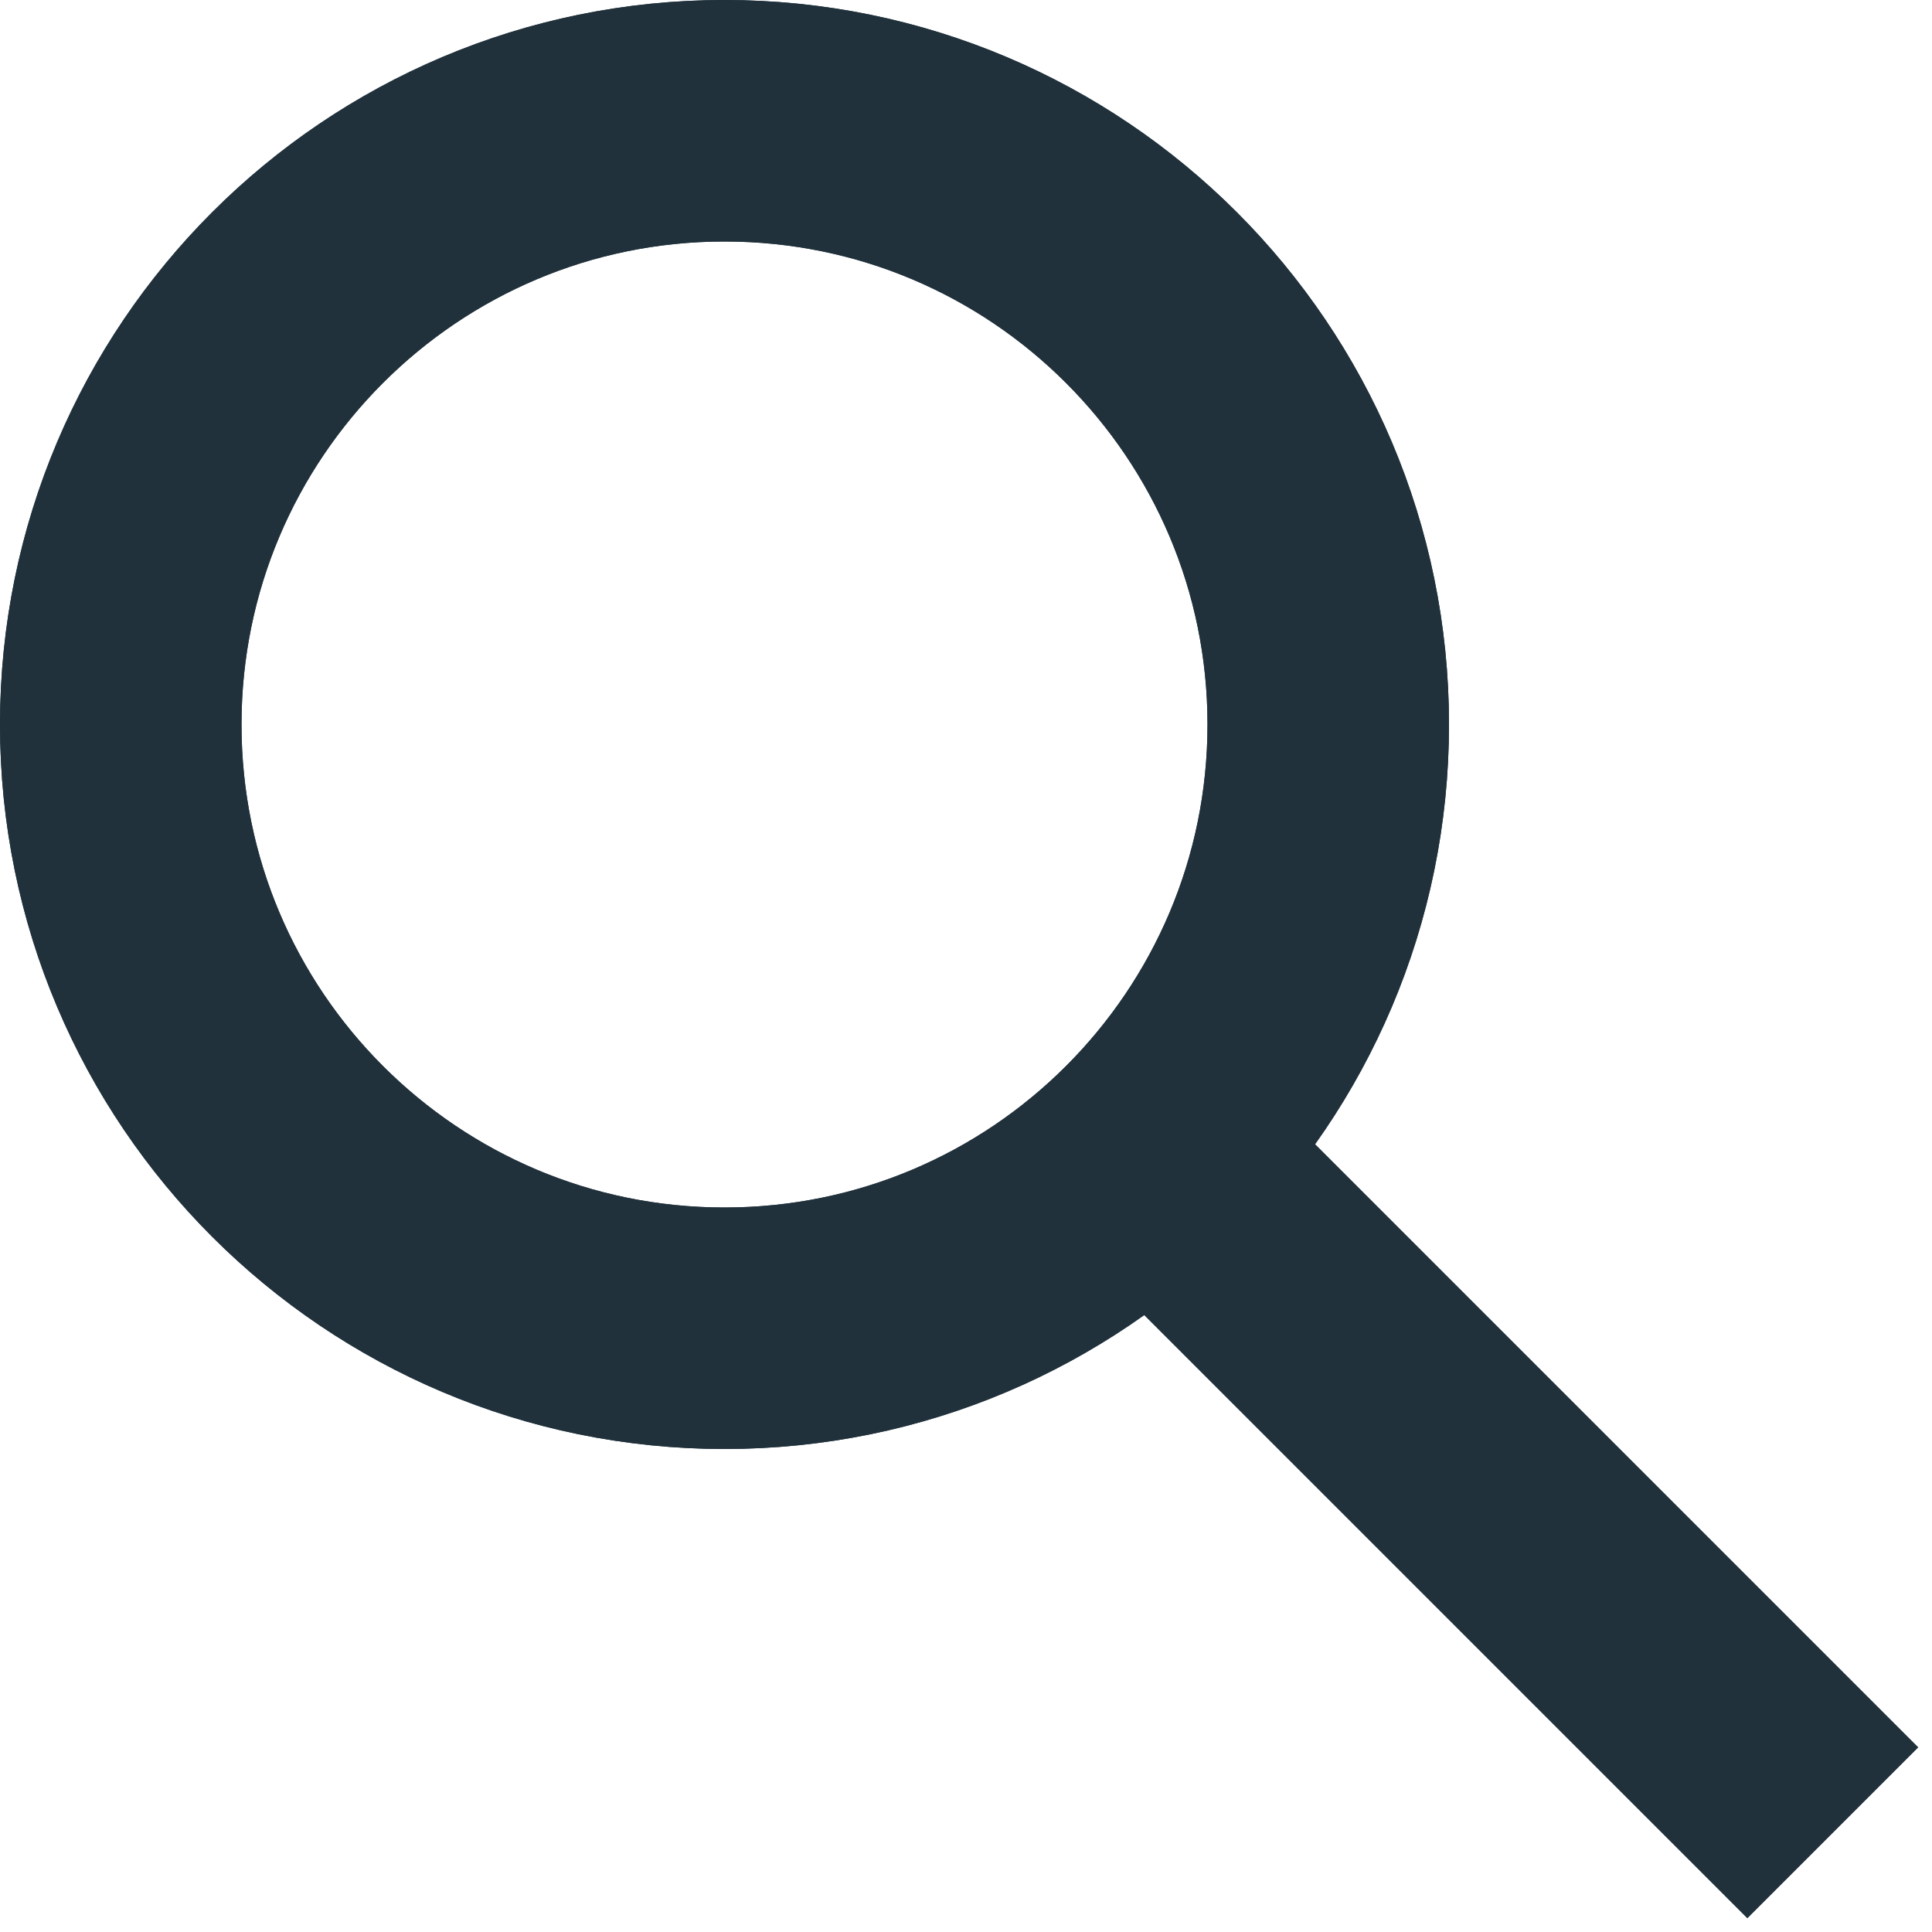
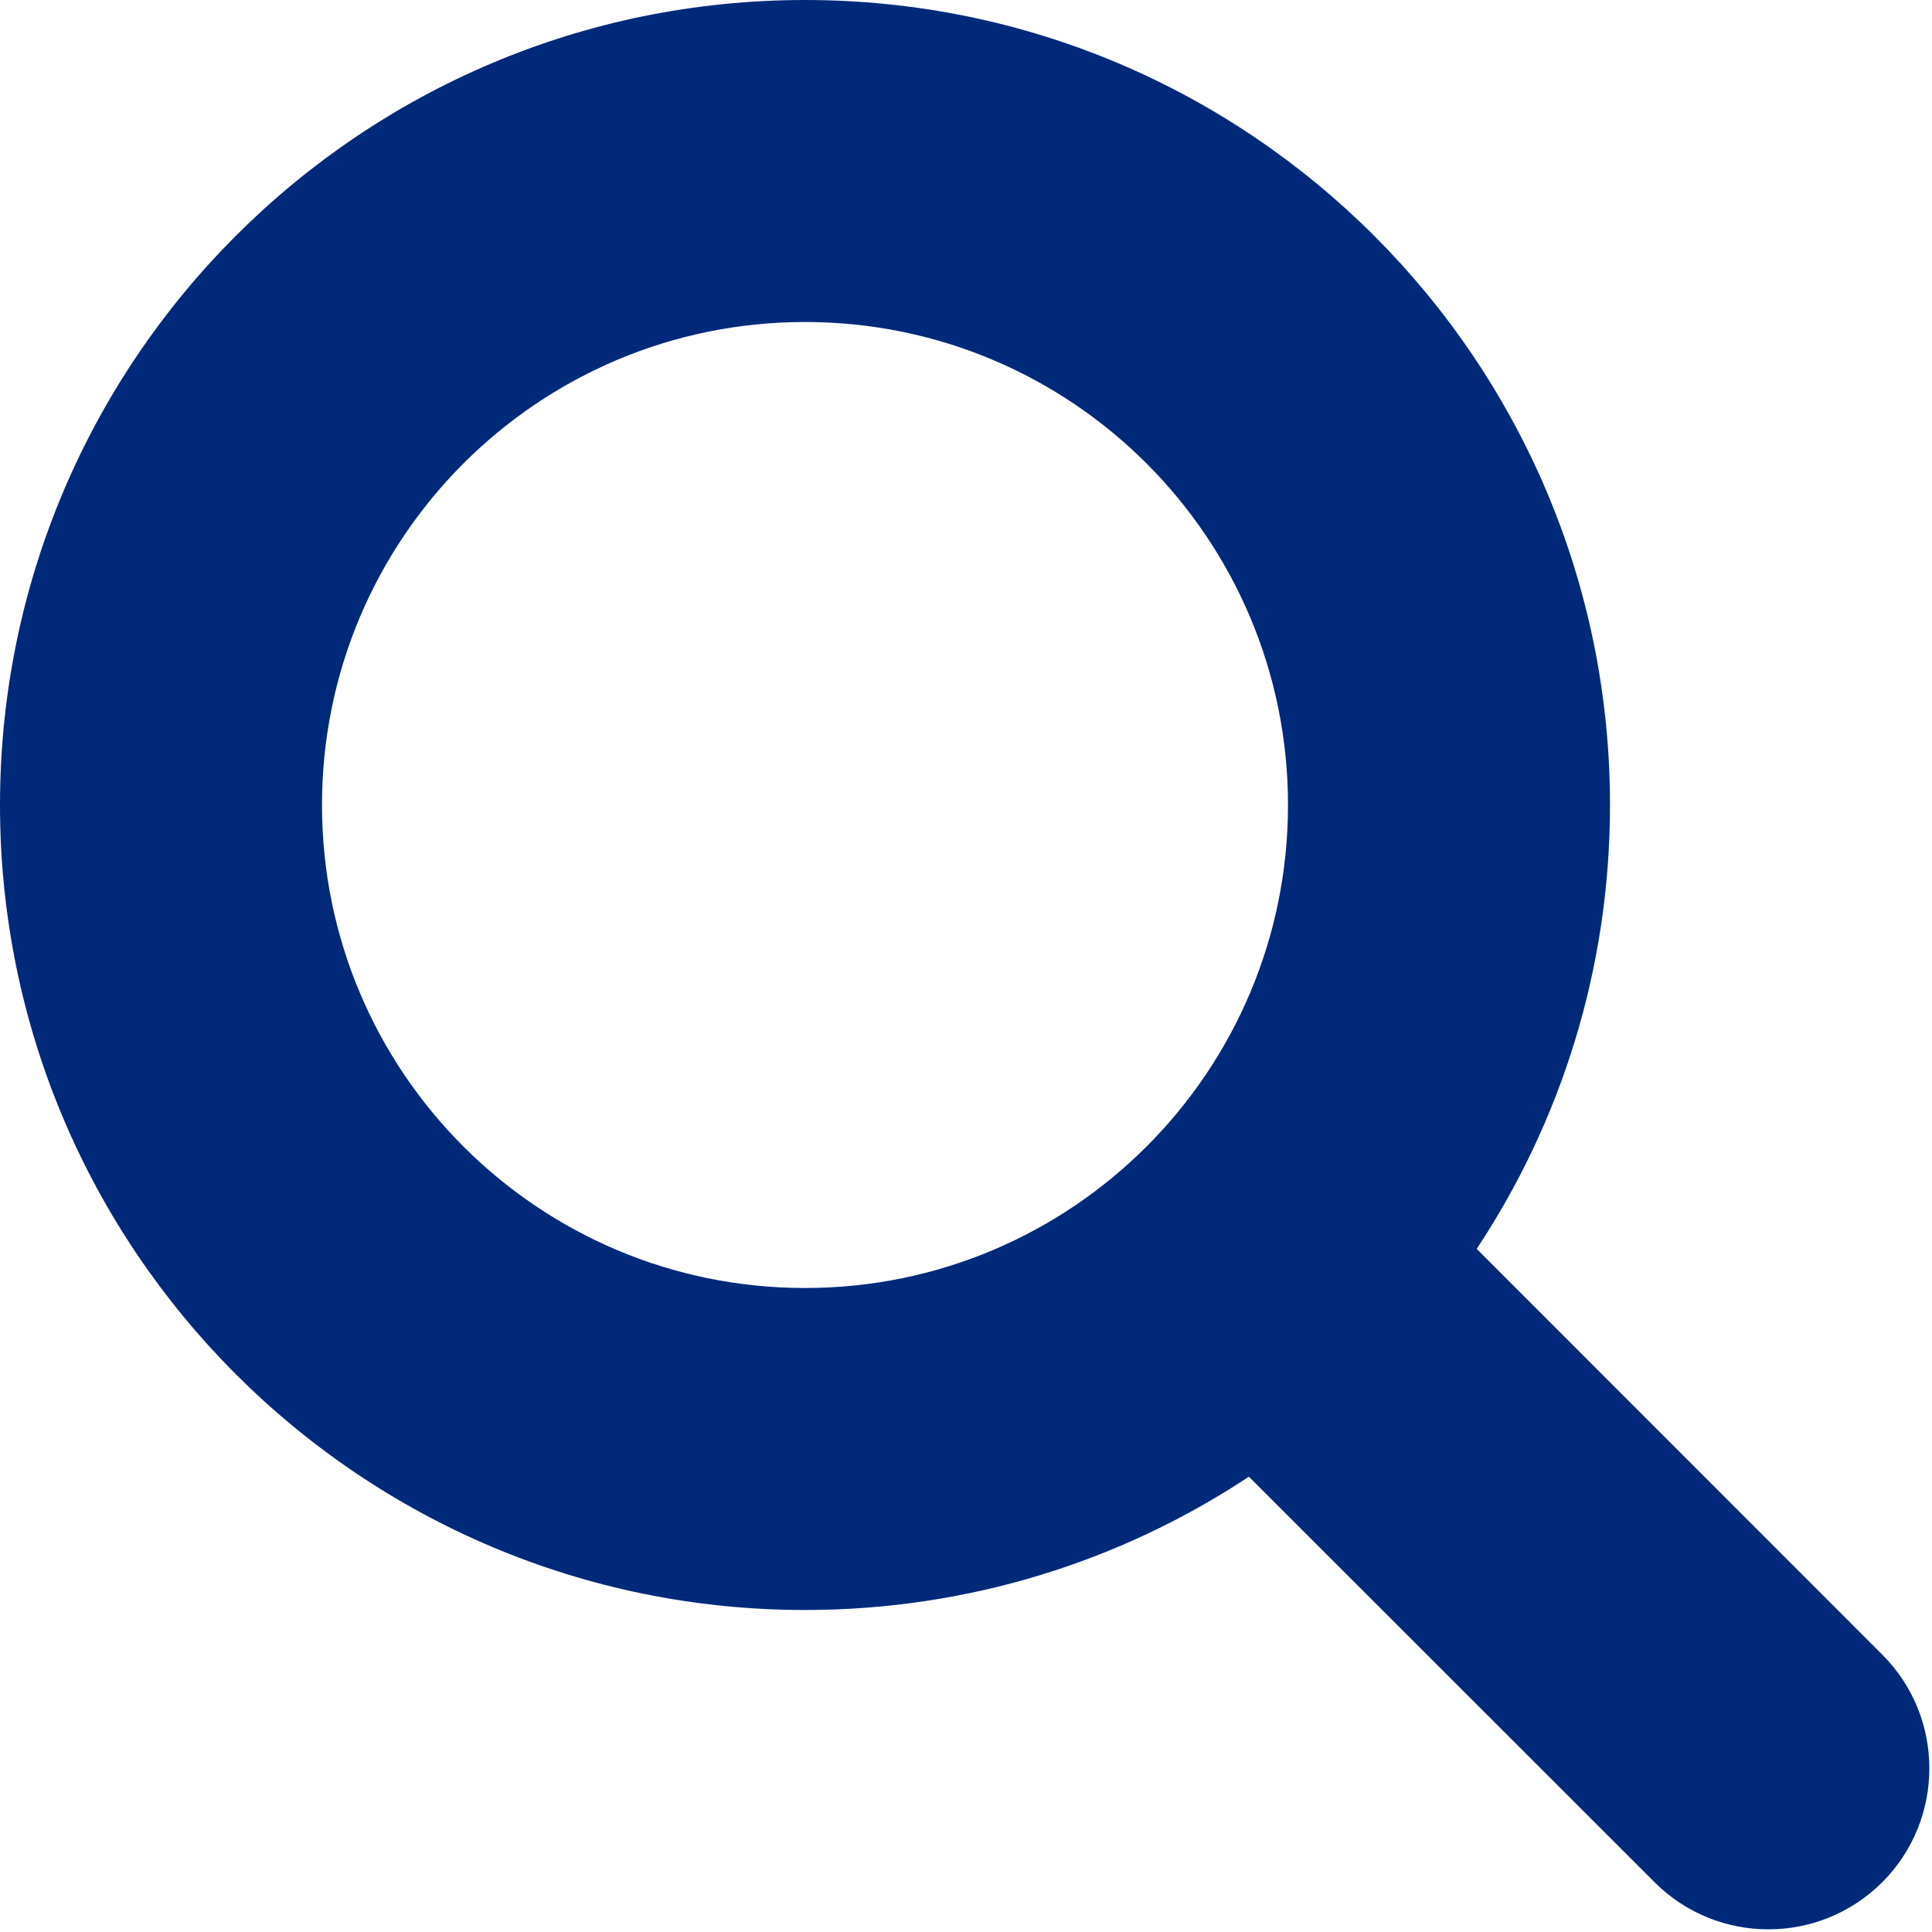
- <svg xmlns="http://www.w3.org/2000/svg" width="24px" height="24px" viewBox="0 0 24 24" version="1.1">
-   <g id="Page-1" stroke="none" stroke-width="1" fill="none" fill-rule="evenodd">
-     <ellipse id="Oval" stroke="#20313B" stroke-width="3" cx="9" cy="9" rx="7.5" ry="7.5" />
-     <path d="M15,15 L22.767,22.767" id="Path" stroke="#20313B" stroke-width="3" />
-     <ellipse id="Oval" stroke="#20313B" stroke-width="3" cx="9" cy="9" rx="7.5" ry="7.5" />
-     <path d="M15,15 L22.767,22.767" id="Path" stroke="#20313B" stroke-width="3" />
-   </g>
+ <svg xmlns="http://www.w3.org/2000/svg" width="12" height="12" viewBox="0 0 12 12" fill="none">
+   <path fill-rule="evenodd" clip-rule="evenodd" d="M7.757 9.172C6.967 9.695 6.019 10 5 10C2.239 10 0 7.761 0 5C0 2.239 2.239 0 5 0C7.761 0 10 2.239 10 5C10 6.019 9.695 6.967 9.172 7.757L11.691 10.277C12.081 10.667 12.081 11.3 11.691 11.691C11.3 12.081 10.667 12.081 10.277 11.691L7.757 9.172ZM8 5C8 6.657 6.657 8 5 8C3.343 8 2 6.657 2 5C2 3.343 3.343 2 5 2C6.657 2 8 3.343 8 5Z" fill="#00297A" />
</svg>
